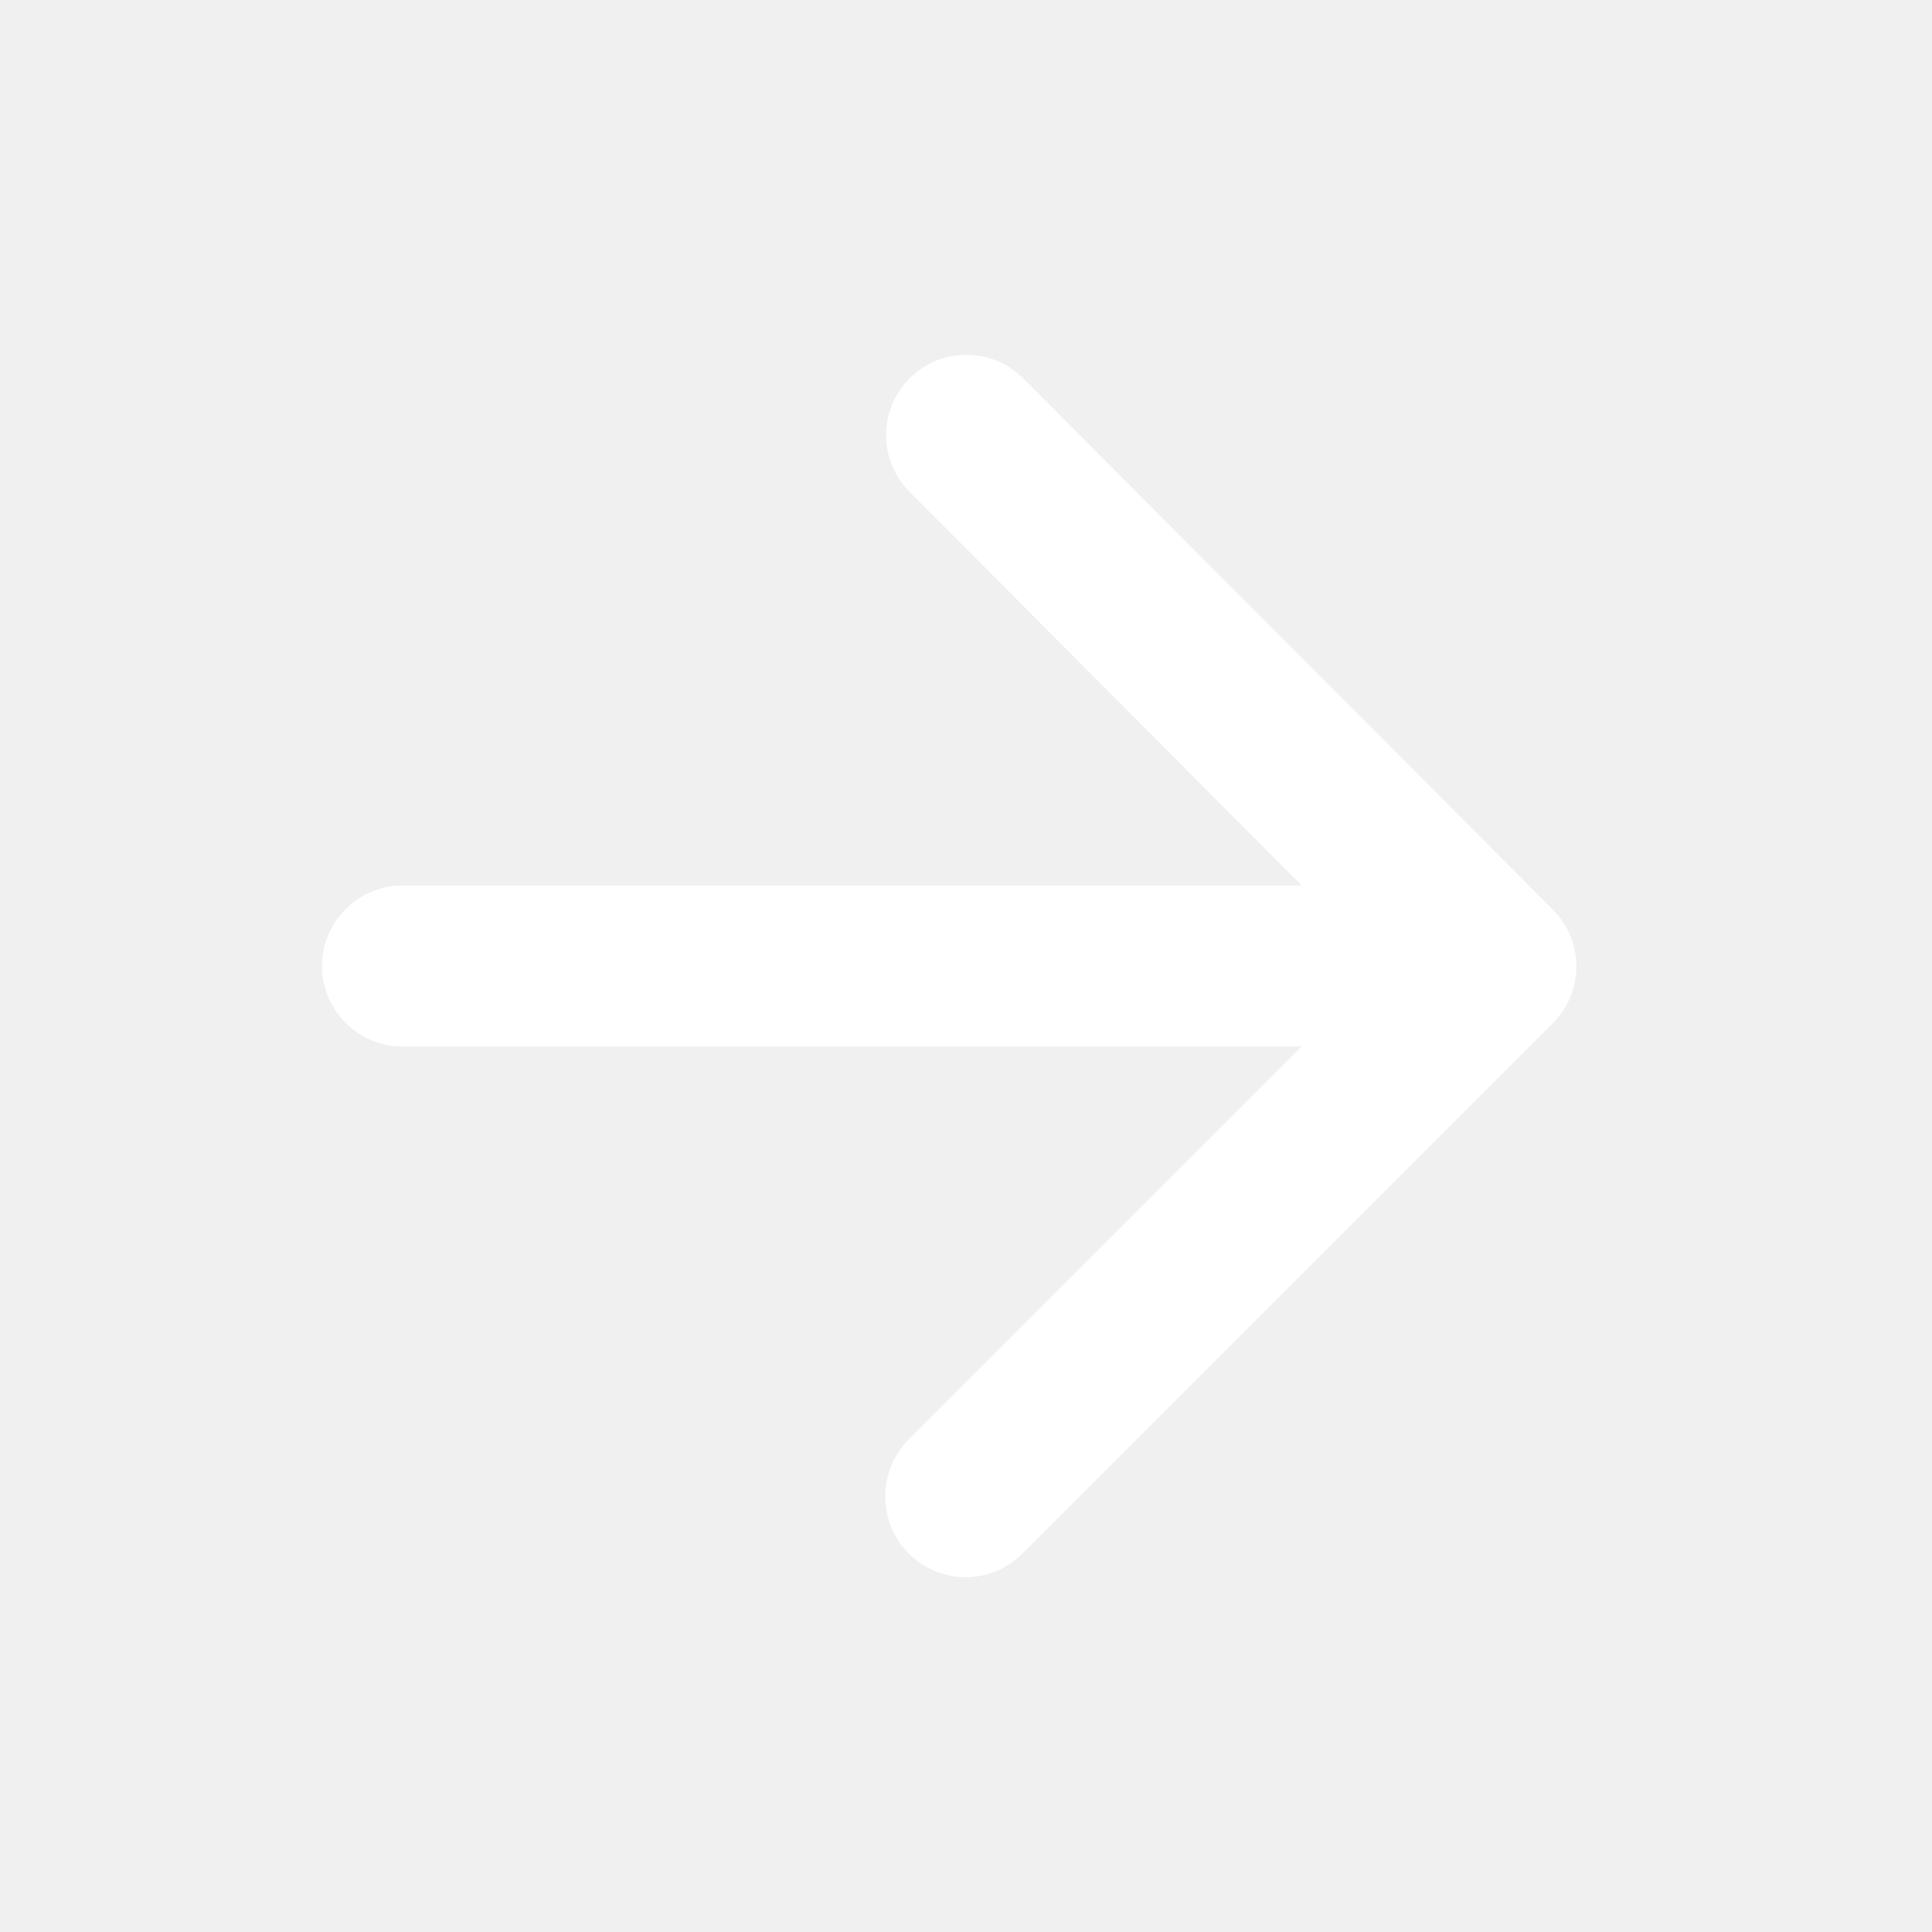
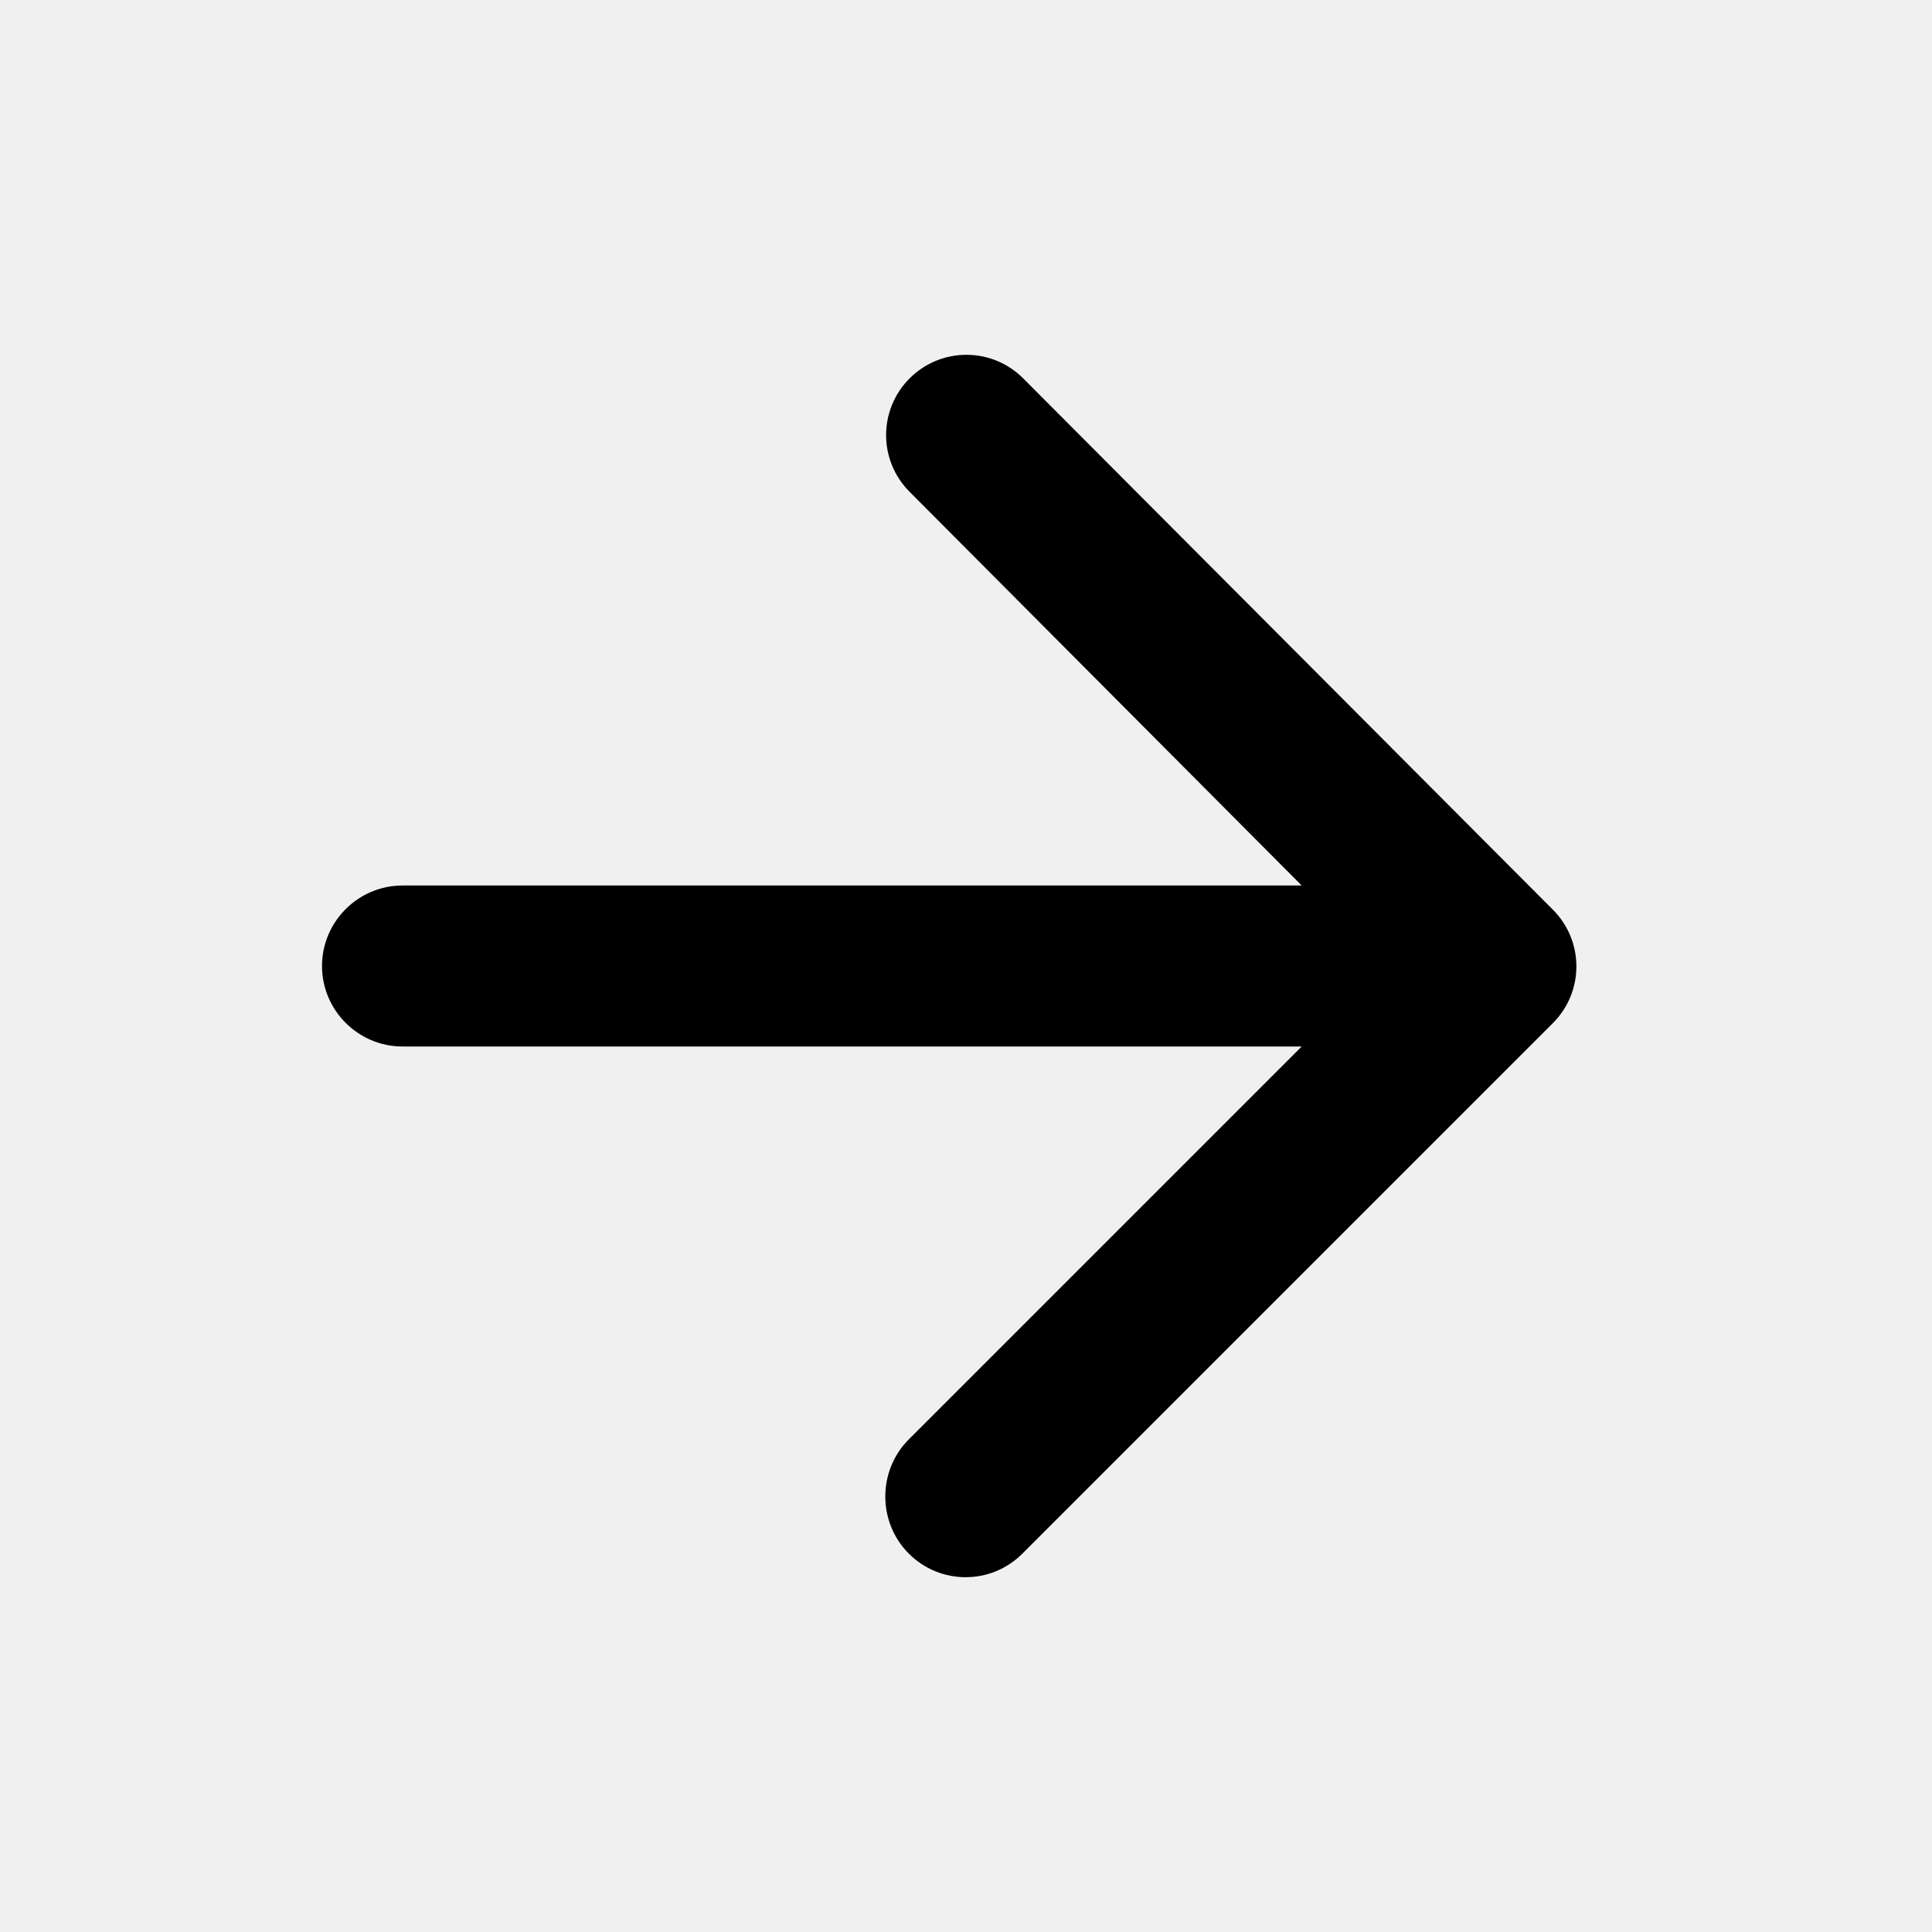
<svg xmlns="http://www.w3.org/2000/svg" viewBox="0 0 24 24" fill="none">
-   <path d="M5 13H16.17L11.29 17.88C10.9 18.27 10.9 18.91 11.29 19.3C11.68 19.69 12.31 19.69 12.7 19.3L19.29 12.71C19.68 12.32 19.68 11.69 19.29 11.3L12.71 4.7C12.32 4.31 11.69 4.31 11.3 4.7C10.91 5.09 10.91 5.72 11.3 6.11L16.17 11H5C4.45 11 4 11.45 4 12C4 12.55 4.45 13 5 13Z" fill="white" />
+   <path d="M5 13H16.17L11.29 17.88C10.9 18.27 10.9 18.91 11.29 19.3C11.68 19.69 12.31 19.69 12.7 19.3L19.29 12.71C19.68 12.32 19.68 11.69 19.29 11.3L12.71 4.7C12.32 4.31 11.69 4.31 11.3 4.7C10.91 5.09 10.91 5.72 11.3 6.11L16.17 11H5C4.45 11 4 11.45 4 12C4 12.55 4.45 13 5 13Z" fill="currentColor" />
</svg>
